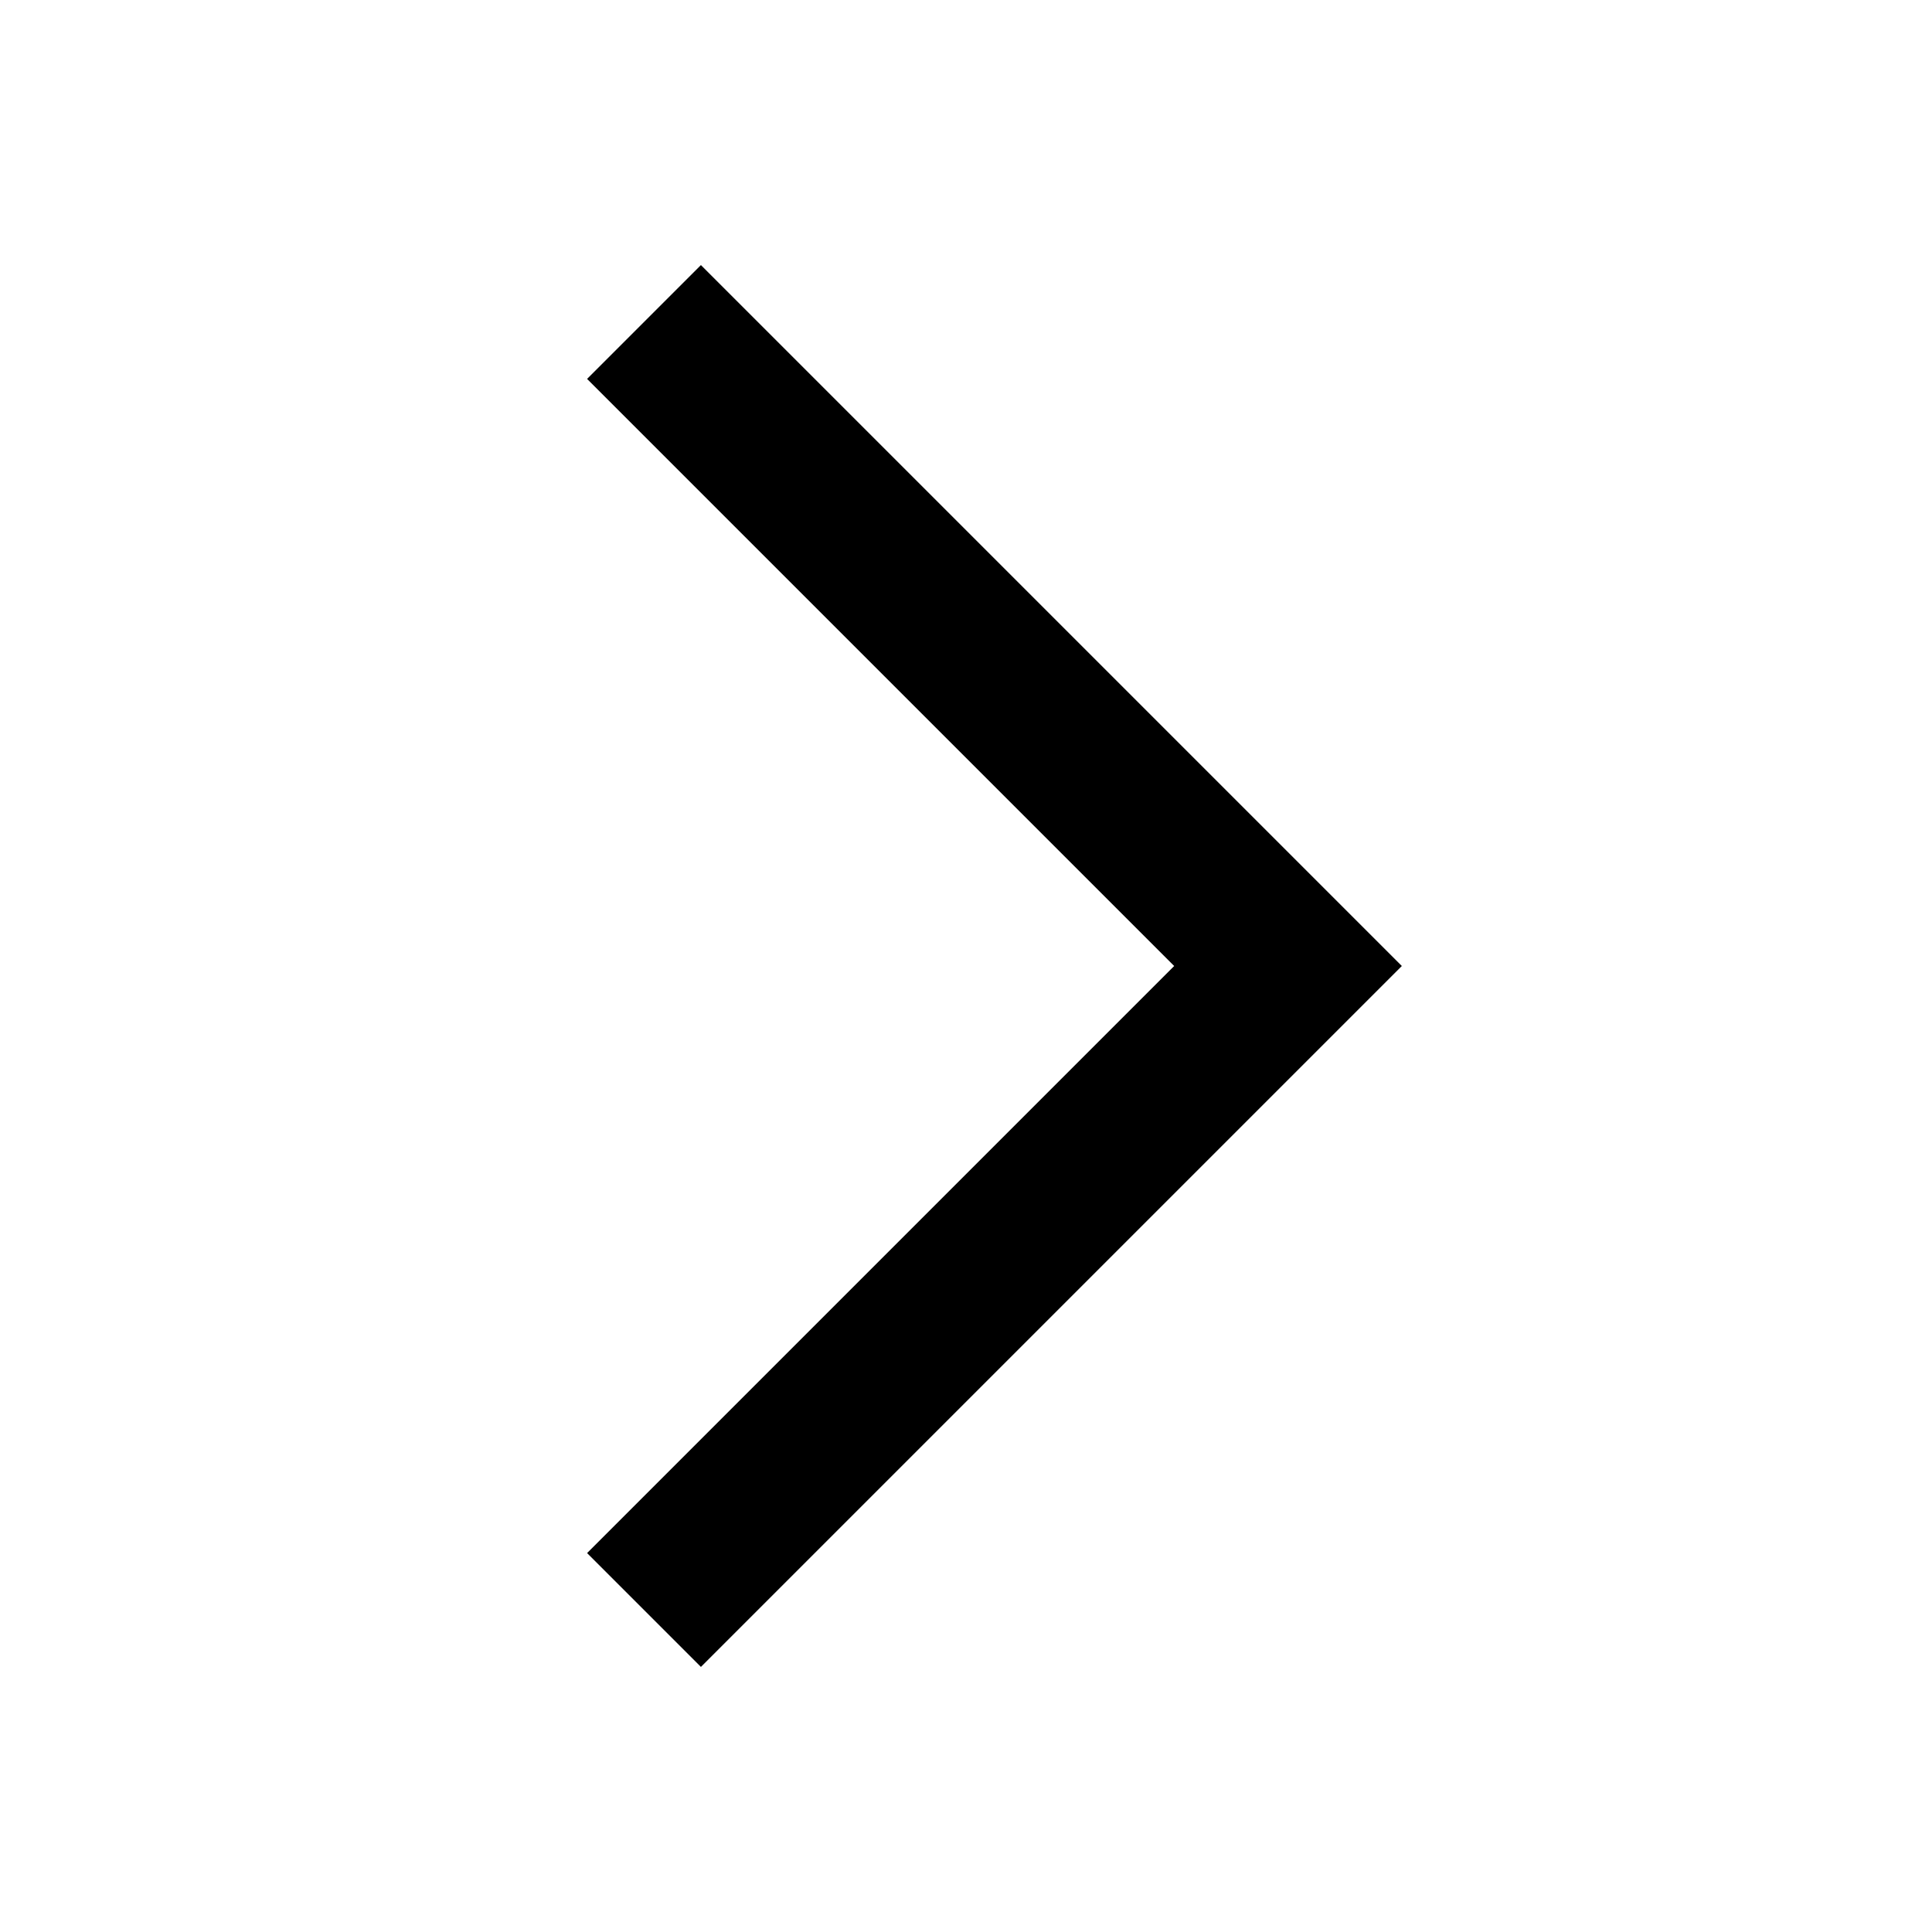
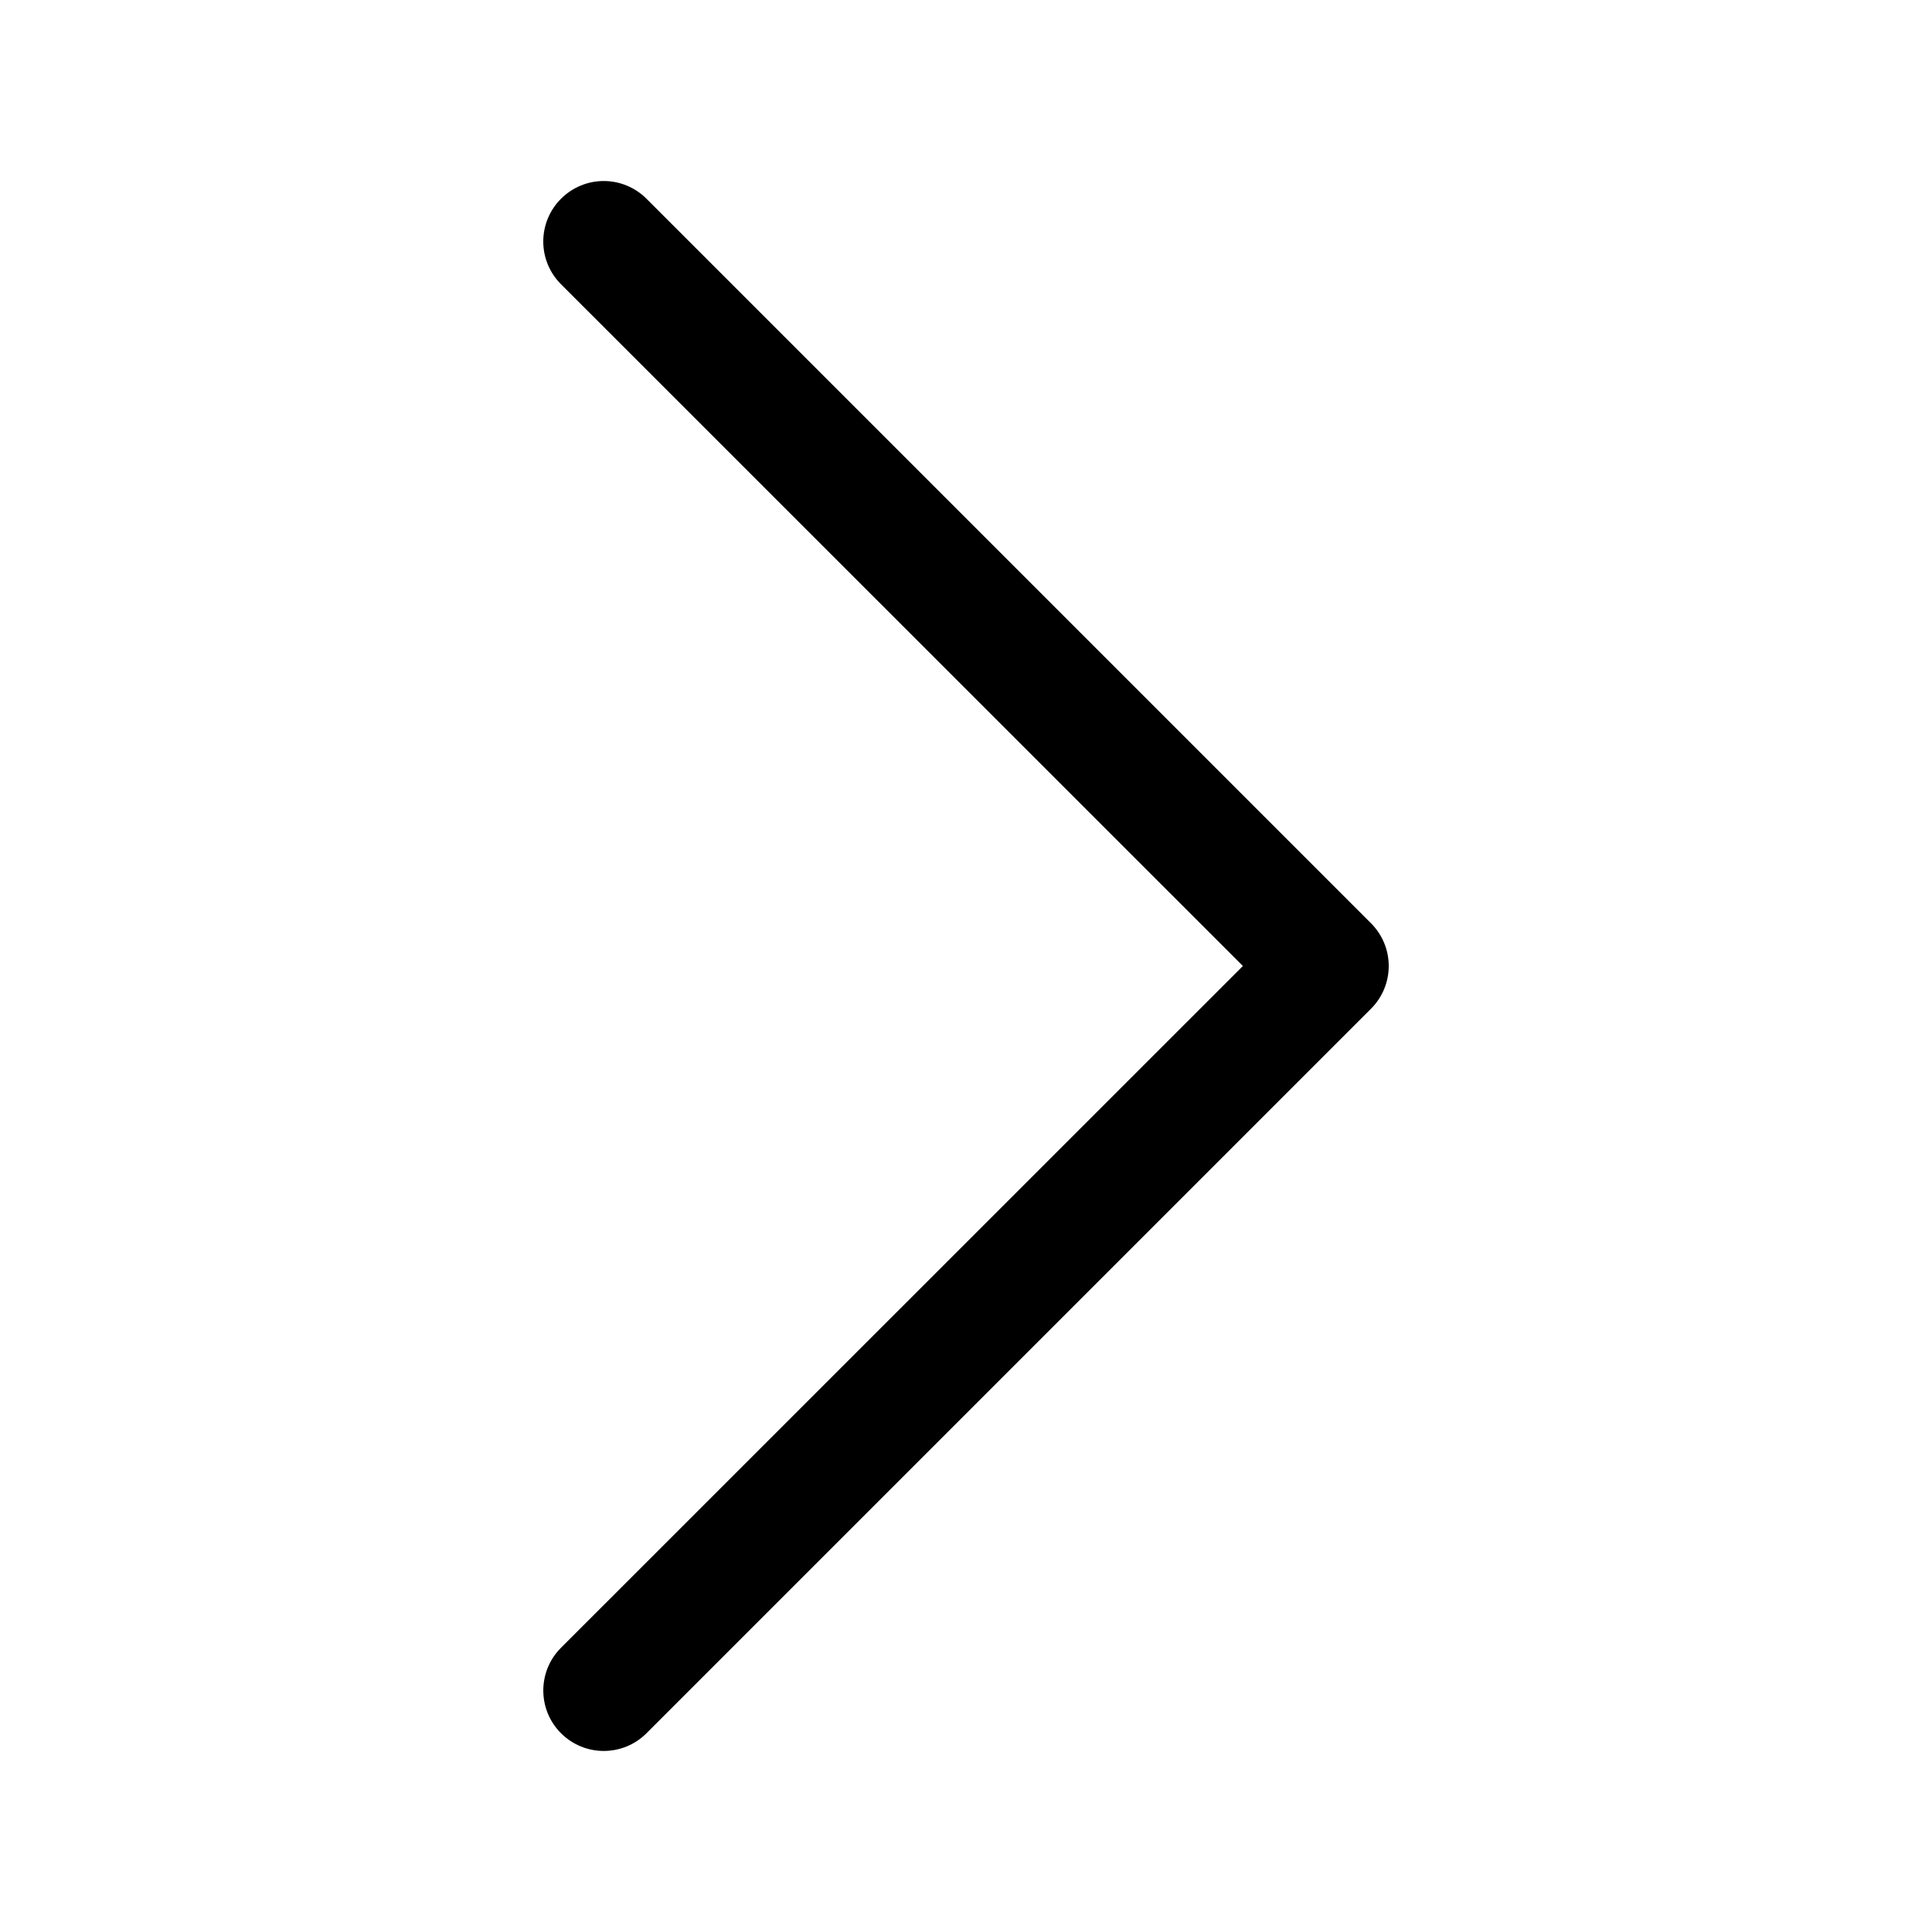
- <svg xmlns="http://www.w3.org/2000/svg" width="24" height="24" viewBox="0 0 24 24">
-   <path fill-rule="evenodd" clip-rule="evenodd" d="M14.586 12L7.293 4.707l1.414-1.414L17.414 12l-8.707 8.707-1.414-1.414L14.586 12z" />
+ <svg xmlns="http://www.w3.org/2000/svg" width="16" height="16" class="hbi hbi-chevron-right" viewBox="0 0 16 16">
+   <path fill-rule="evenodd" d="M4.646 1.646a.5.5 0 01.708 0l6 6a.5.5 0 010 .708l-6 6a.5.5 0 01-.708-.708L10.293 8 4.646 2.354a.5.5 0 010-.708z" />
</svg>
